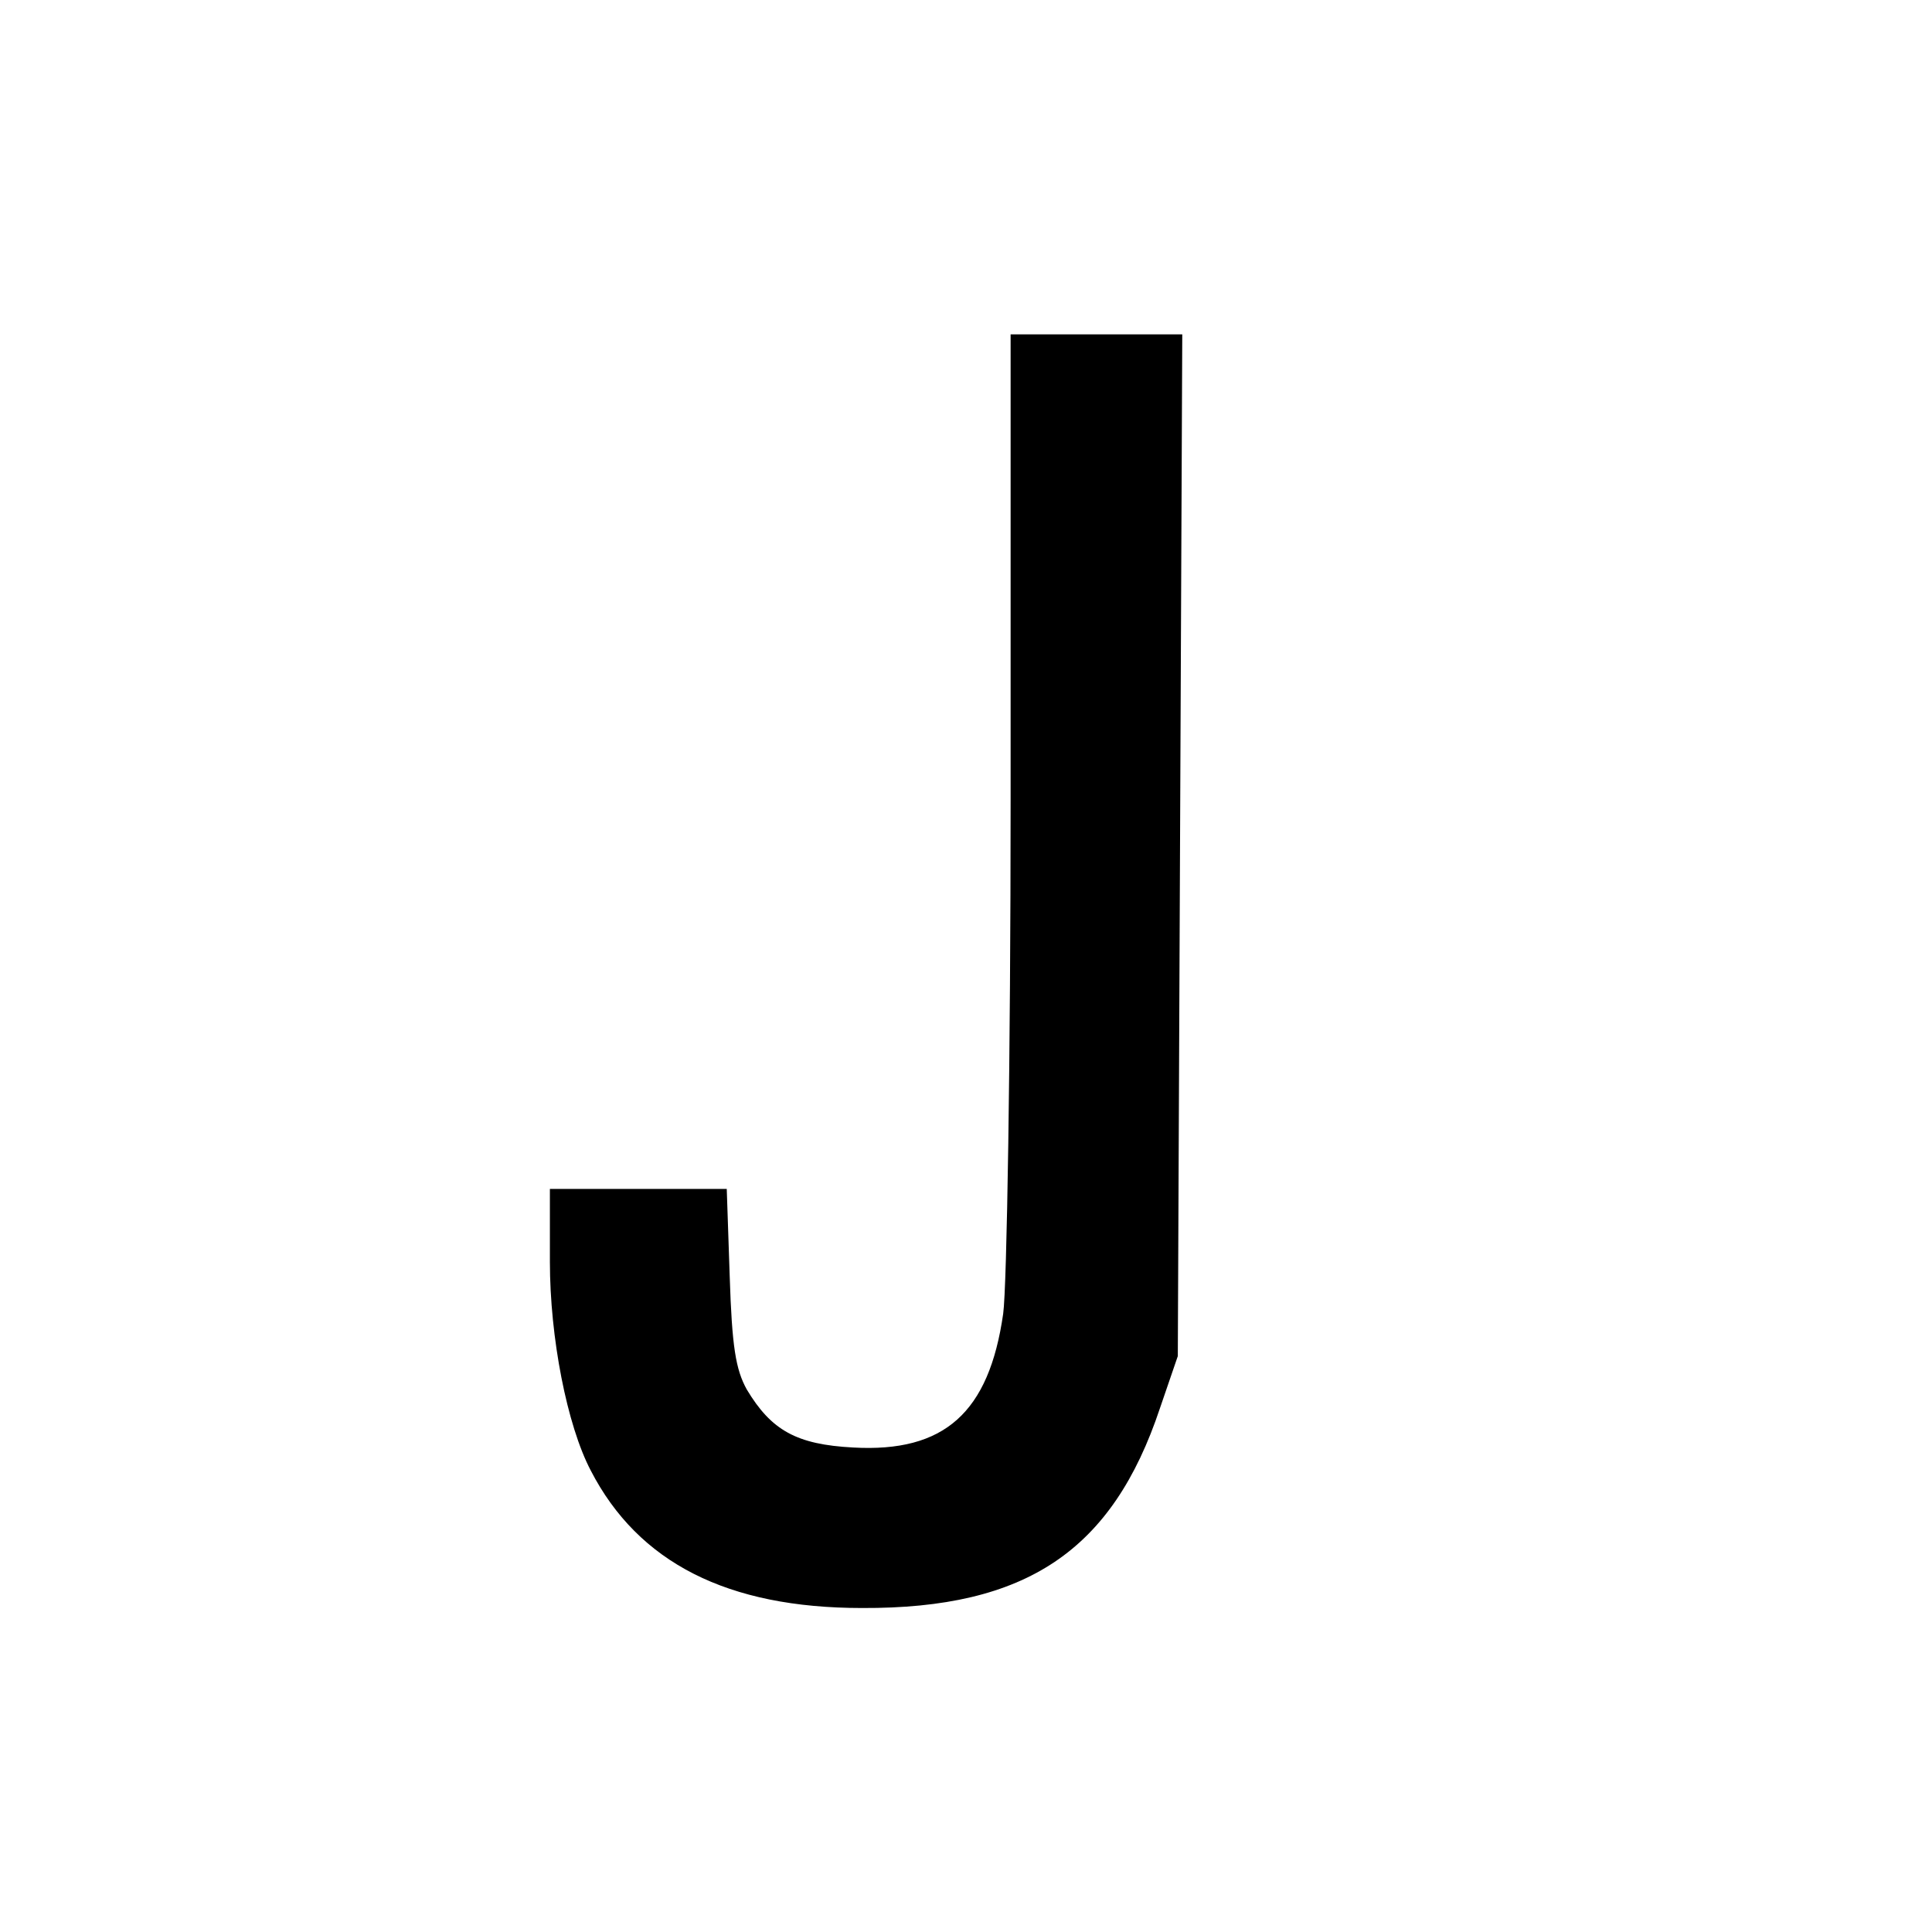
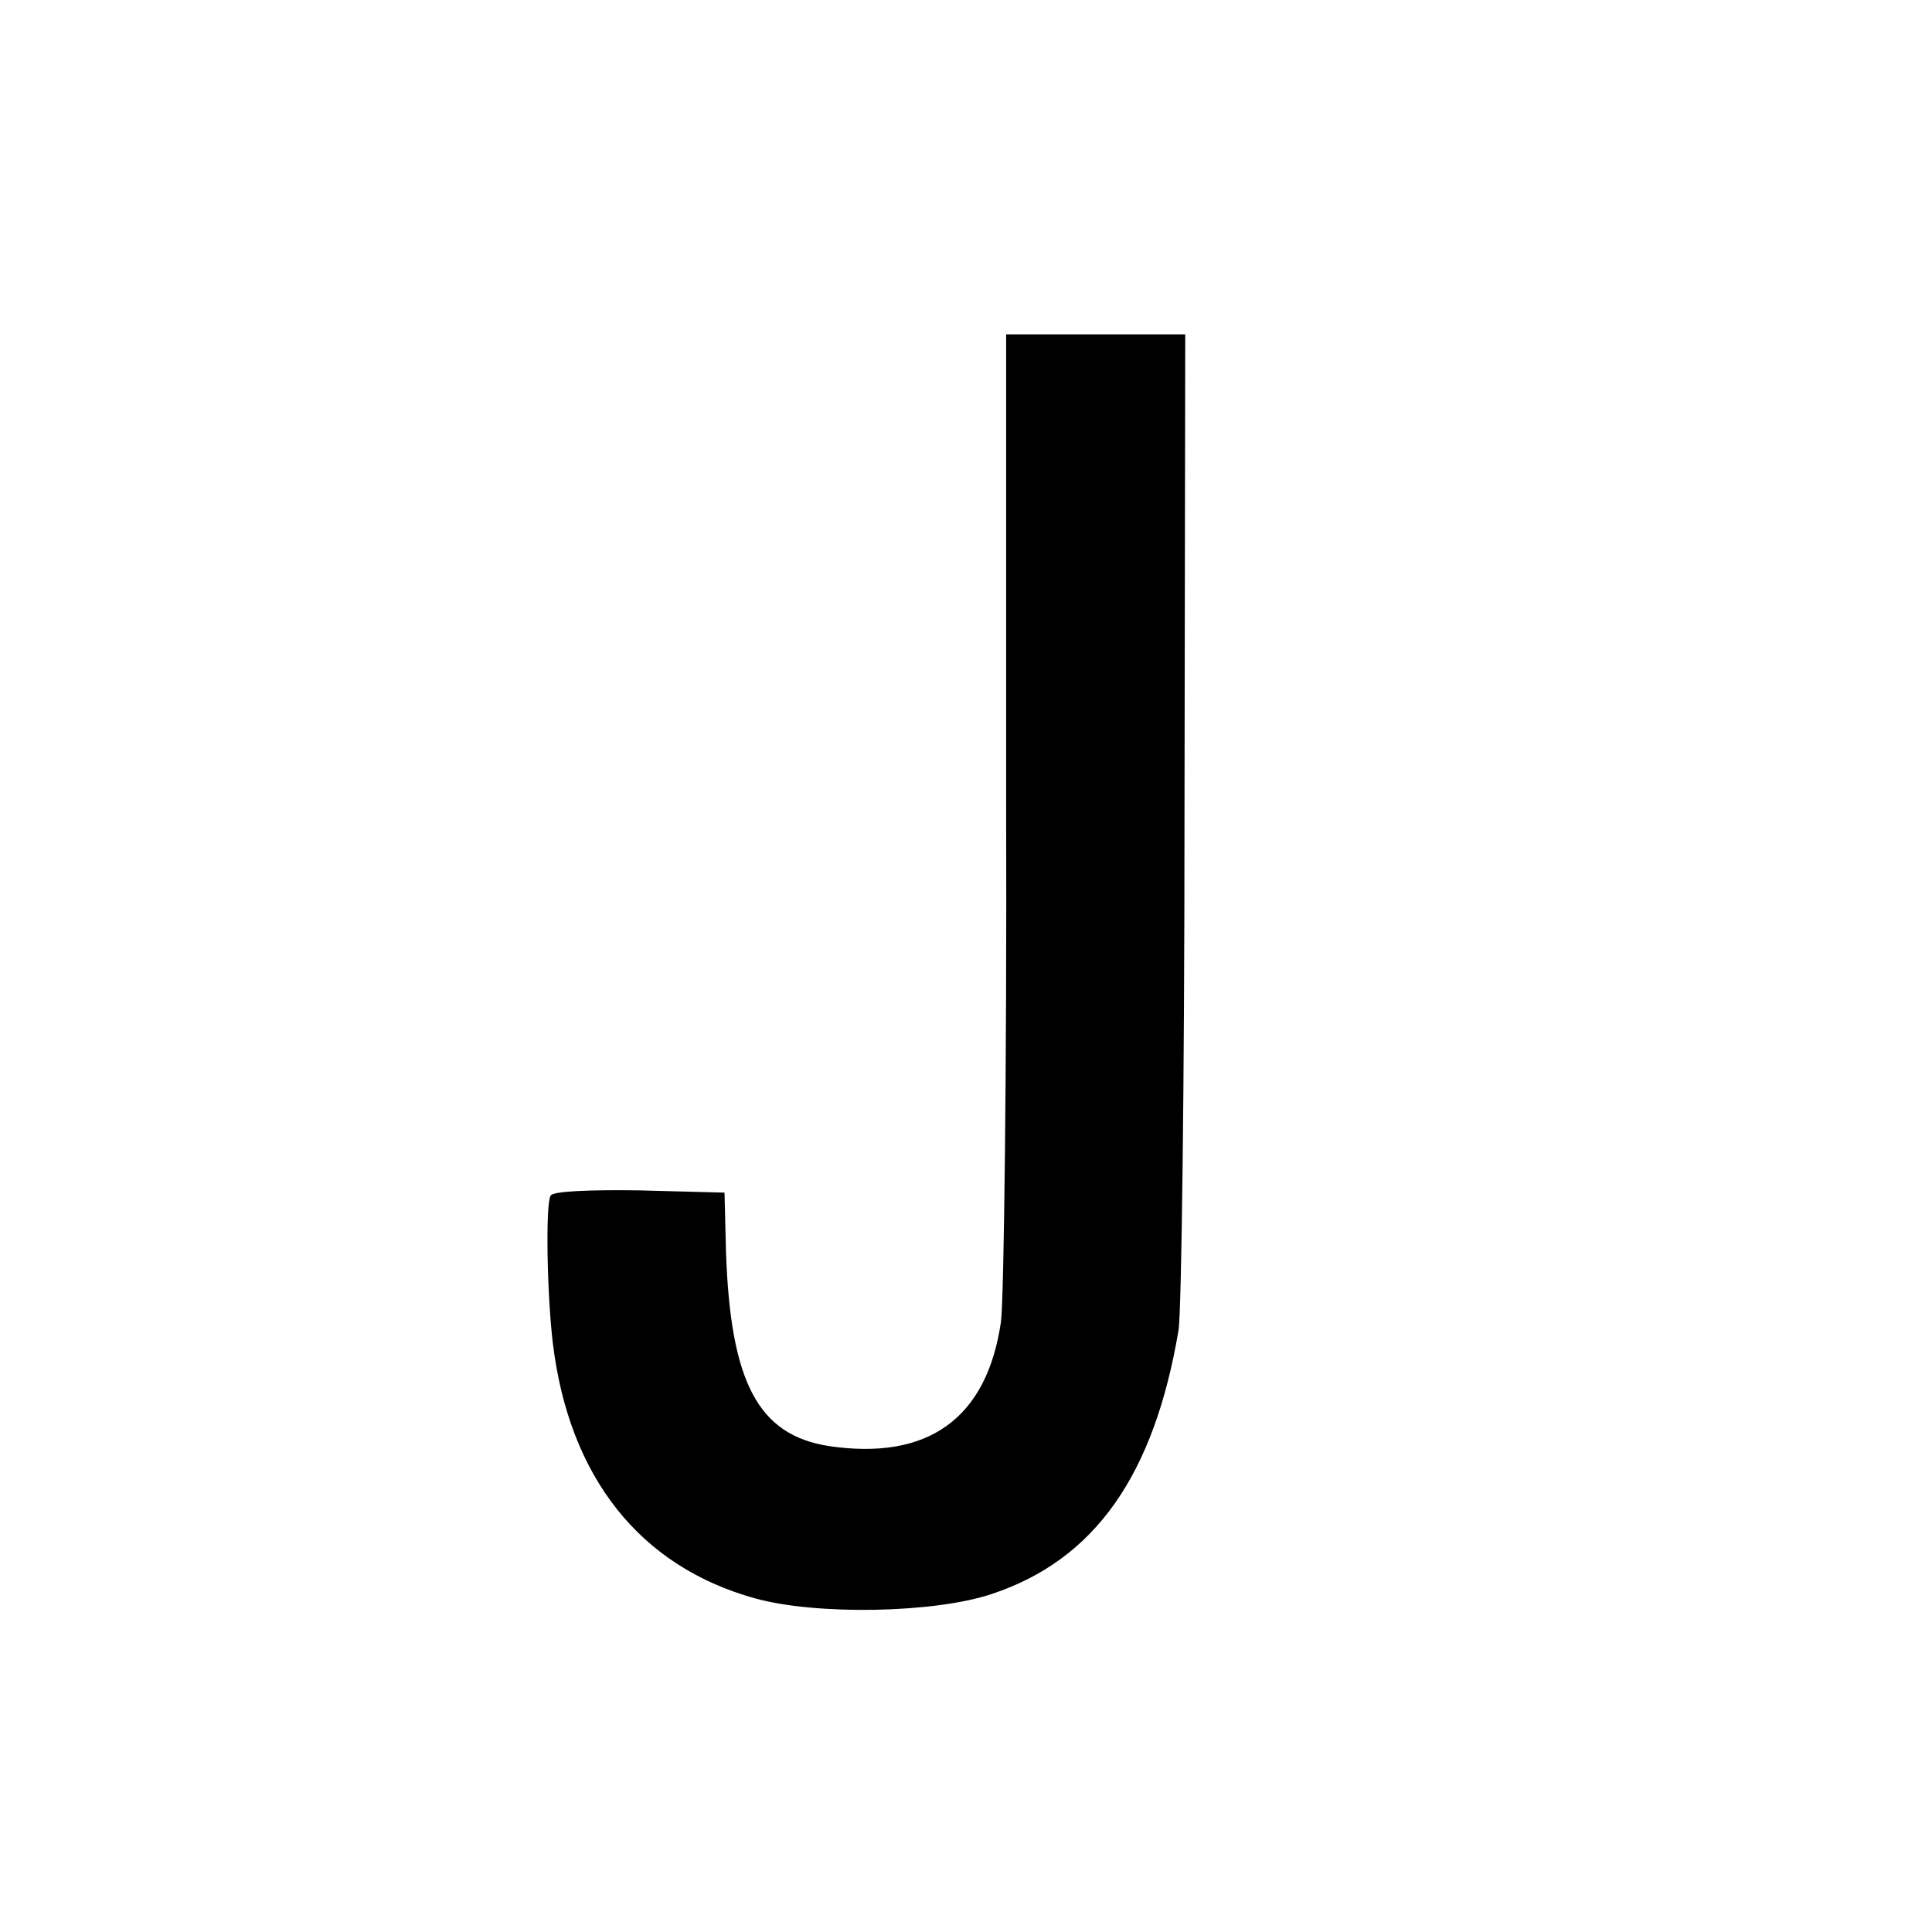
<svg xmlns="http://www.w3.org/2000/svg" version="1.0" width="16pt" height="16pt" viewBox="0 0 16 16" preserveAspectRatio="xMidYMid meet">
  <g transform="translate(0,16) scale(0.006154,-0.006154)" fill="#000000" stroke="none">
-     <path d="M1360 1523 c0 -346 -5 -656 -10 -691 -19 -133 -79 -187 -202 -180 -76 4 -110 23 -143 78 -15 27 -20 58 -23 152 l-4 118 -119 0 -119 0 0 -98 c0 -102 23 -220 55 -281 64 -124 184 -185 365 -185 221 -1 337 77 401 269 l24 70 3 688 3 687 -116 0 -115 0 0 -627z" />
+     <path d="M1354 1513 c1 -351 -3 -662 -7 -692 -19 -130 -98 -187 -232 -167 -95 15 -132 86 -138 261 l-2 80 -114 3 c-66 1 -117 -1 -120 -7 -7 -11 -5 -132 3 -199 22 -180 117 -300 272 -343 83 -23 242 -20 319 6 138 46 218 159 251 355 4 25 8 336 8 693 l1 647 -120 0 -121 0 0 -637z" />
  </g>
</svg>
